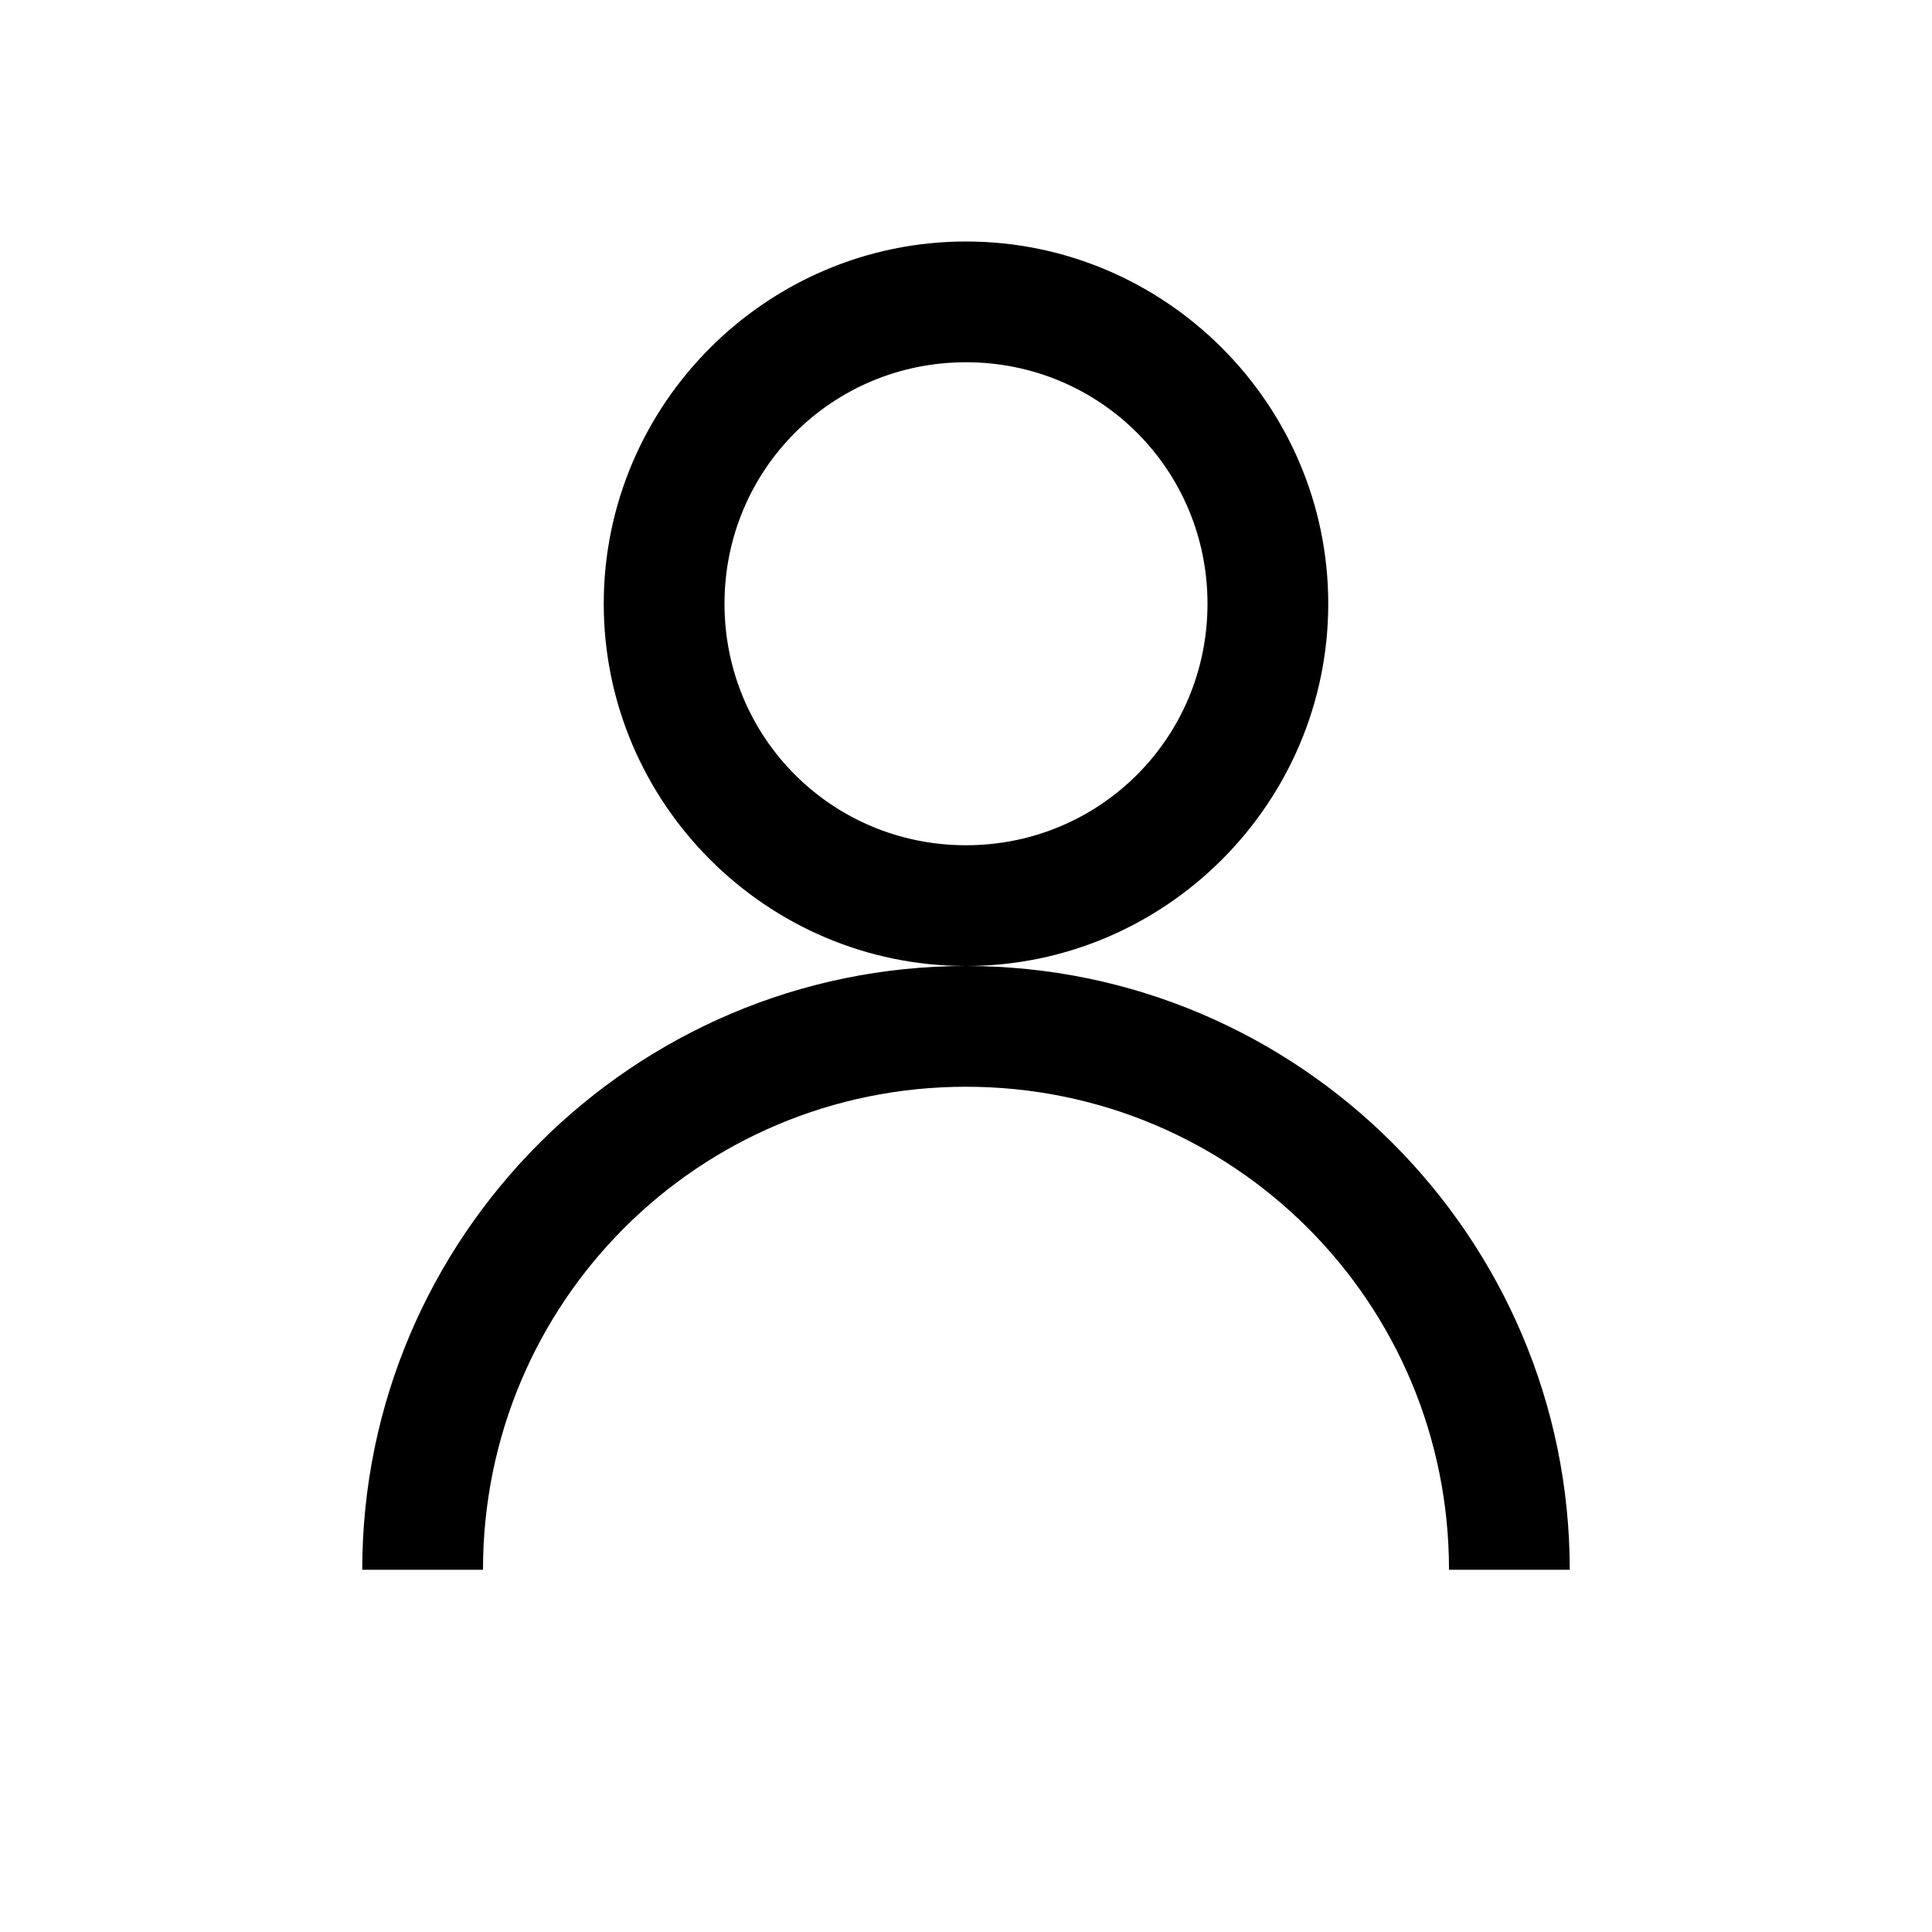
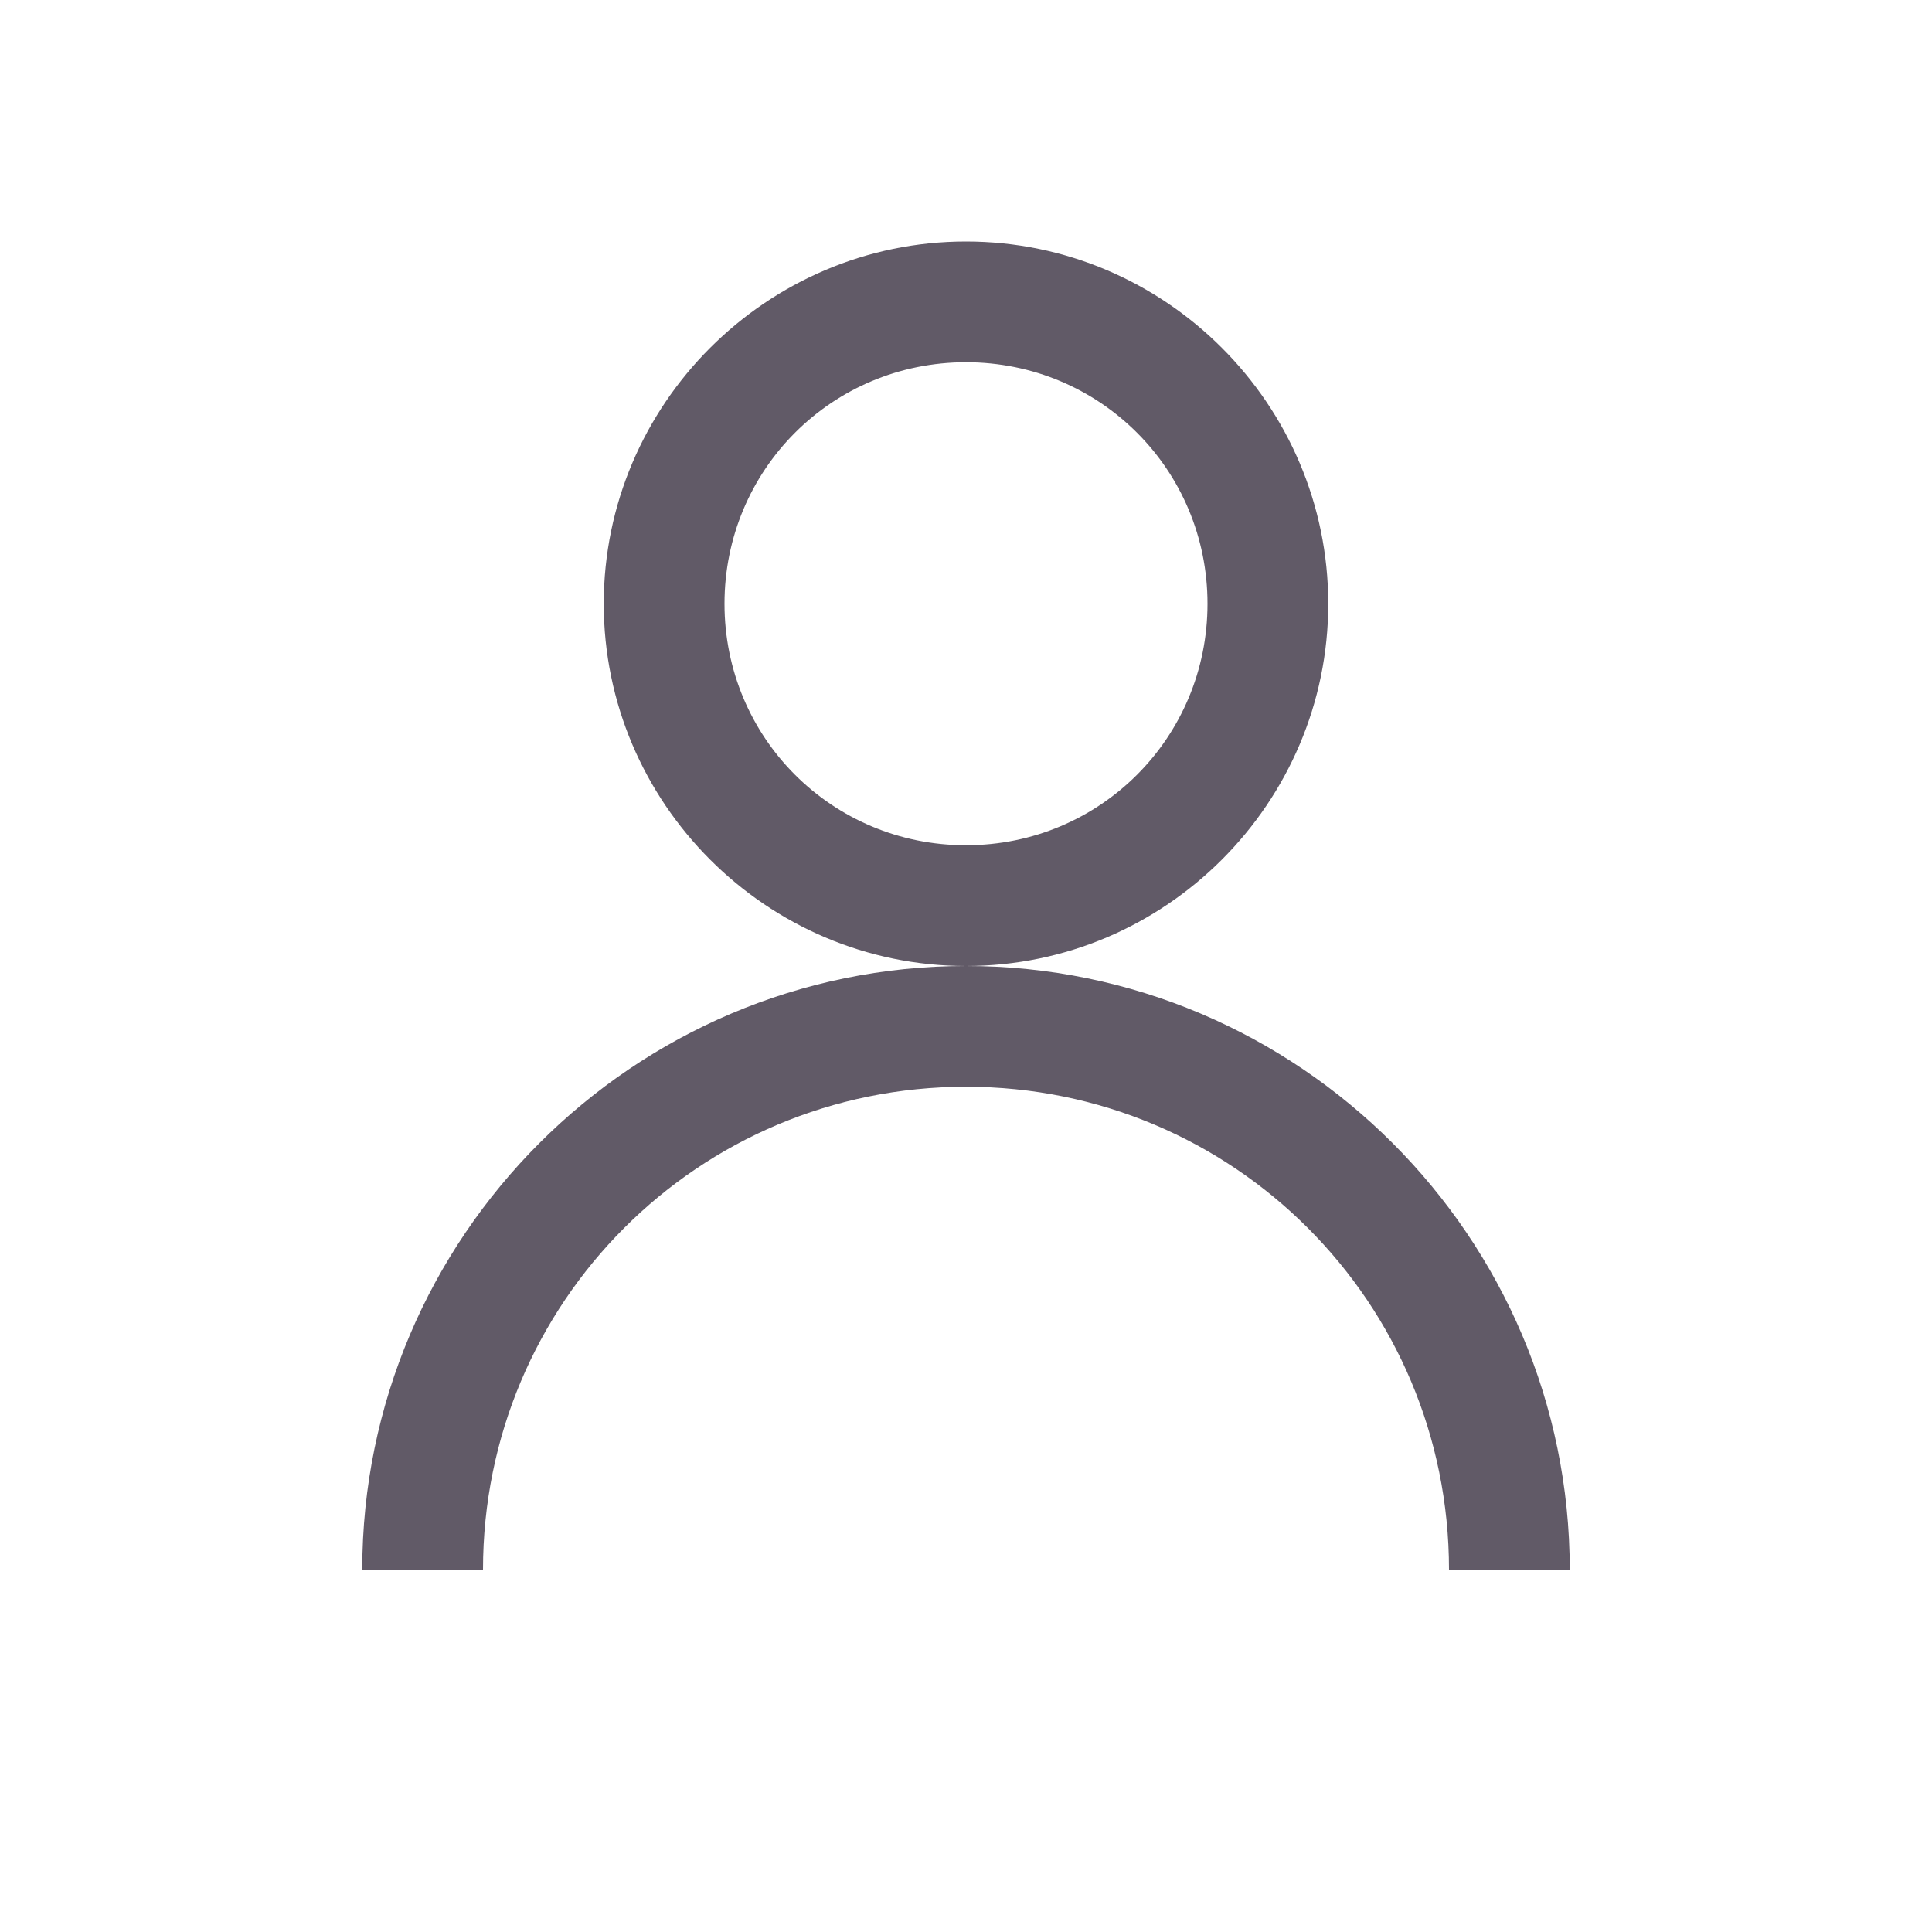
<svg xmlns="http://www.w3.org/2000/svg" viewBox="0 0 16 16">
-   <path fill="#000000" style="line-height:normal;text-indent:0;text-align:start;text-decoration-line:none;text-decoration-style:solid;text-decoration-color:#000;text-transform:none;block-progression:tb;isolation:auto;mix-blend-mode:normal" d="M 8 2 C 6.349 2 5 3.349 5 5 C 5 6.651 6.349 8 8 8 C 9.651 8 11 6.651 11 5 C 11 3.349 9.651 2 8 2 z M 8 8 C 5.245 8 3 10.245 3 13 L 4 13 C 4 10.785 5.785 9 8 9 C 10.215 9 12 10.785 12 13 L 13 13 C 13 10.245 10.755 8 8 8 z M 8 3 C 9.11 3 10 3.89 10 5 C 10 6.11 9.11 7 8 7 C 6.89 7 6 6.11 6 5 C 6 3.89 6.89 3 8 3 z" font-weight="400" font-family="sans-serif" white-space="normal" overflow="visible" />
+   <path fill="#615a67" style="line-height:normal;text-indent:0;text-align:start;text-decoration-line:none;text-decoration-style:solid;text-decoration-color:#000;text-transform:none;block-progression:tb;isolation:auto;mix-blend-mode:normal" d="M 8 2 C 6.349 2 5 3.349 5 5 C 5 6.651 6.349 8 8 8 C 9.651 8 11 6.651 11 5 C 11 3.349 9.651 2 8 2 z M 8 8 C 5.245 8 3 10.245 3 13 L 4 13 C 4 10.785 5.785 9 8 9 C 10.215 9 12 10.785 12 13 L 13 13 C 13 10.245 10.755 8 8 8 z M 8 3 C 9.11 3 10 3.89 10 5 C 10 6.11 9.11 7 8 7 C 6.89 7 6 6.11 6 5 C 6 3.89 6.89 3 8 3 z" font-weight="400" font-family="sans-serif" white-space="normal" overflow="visible" />
</svg>
